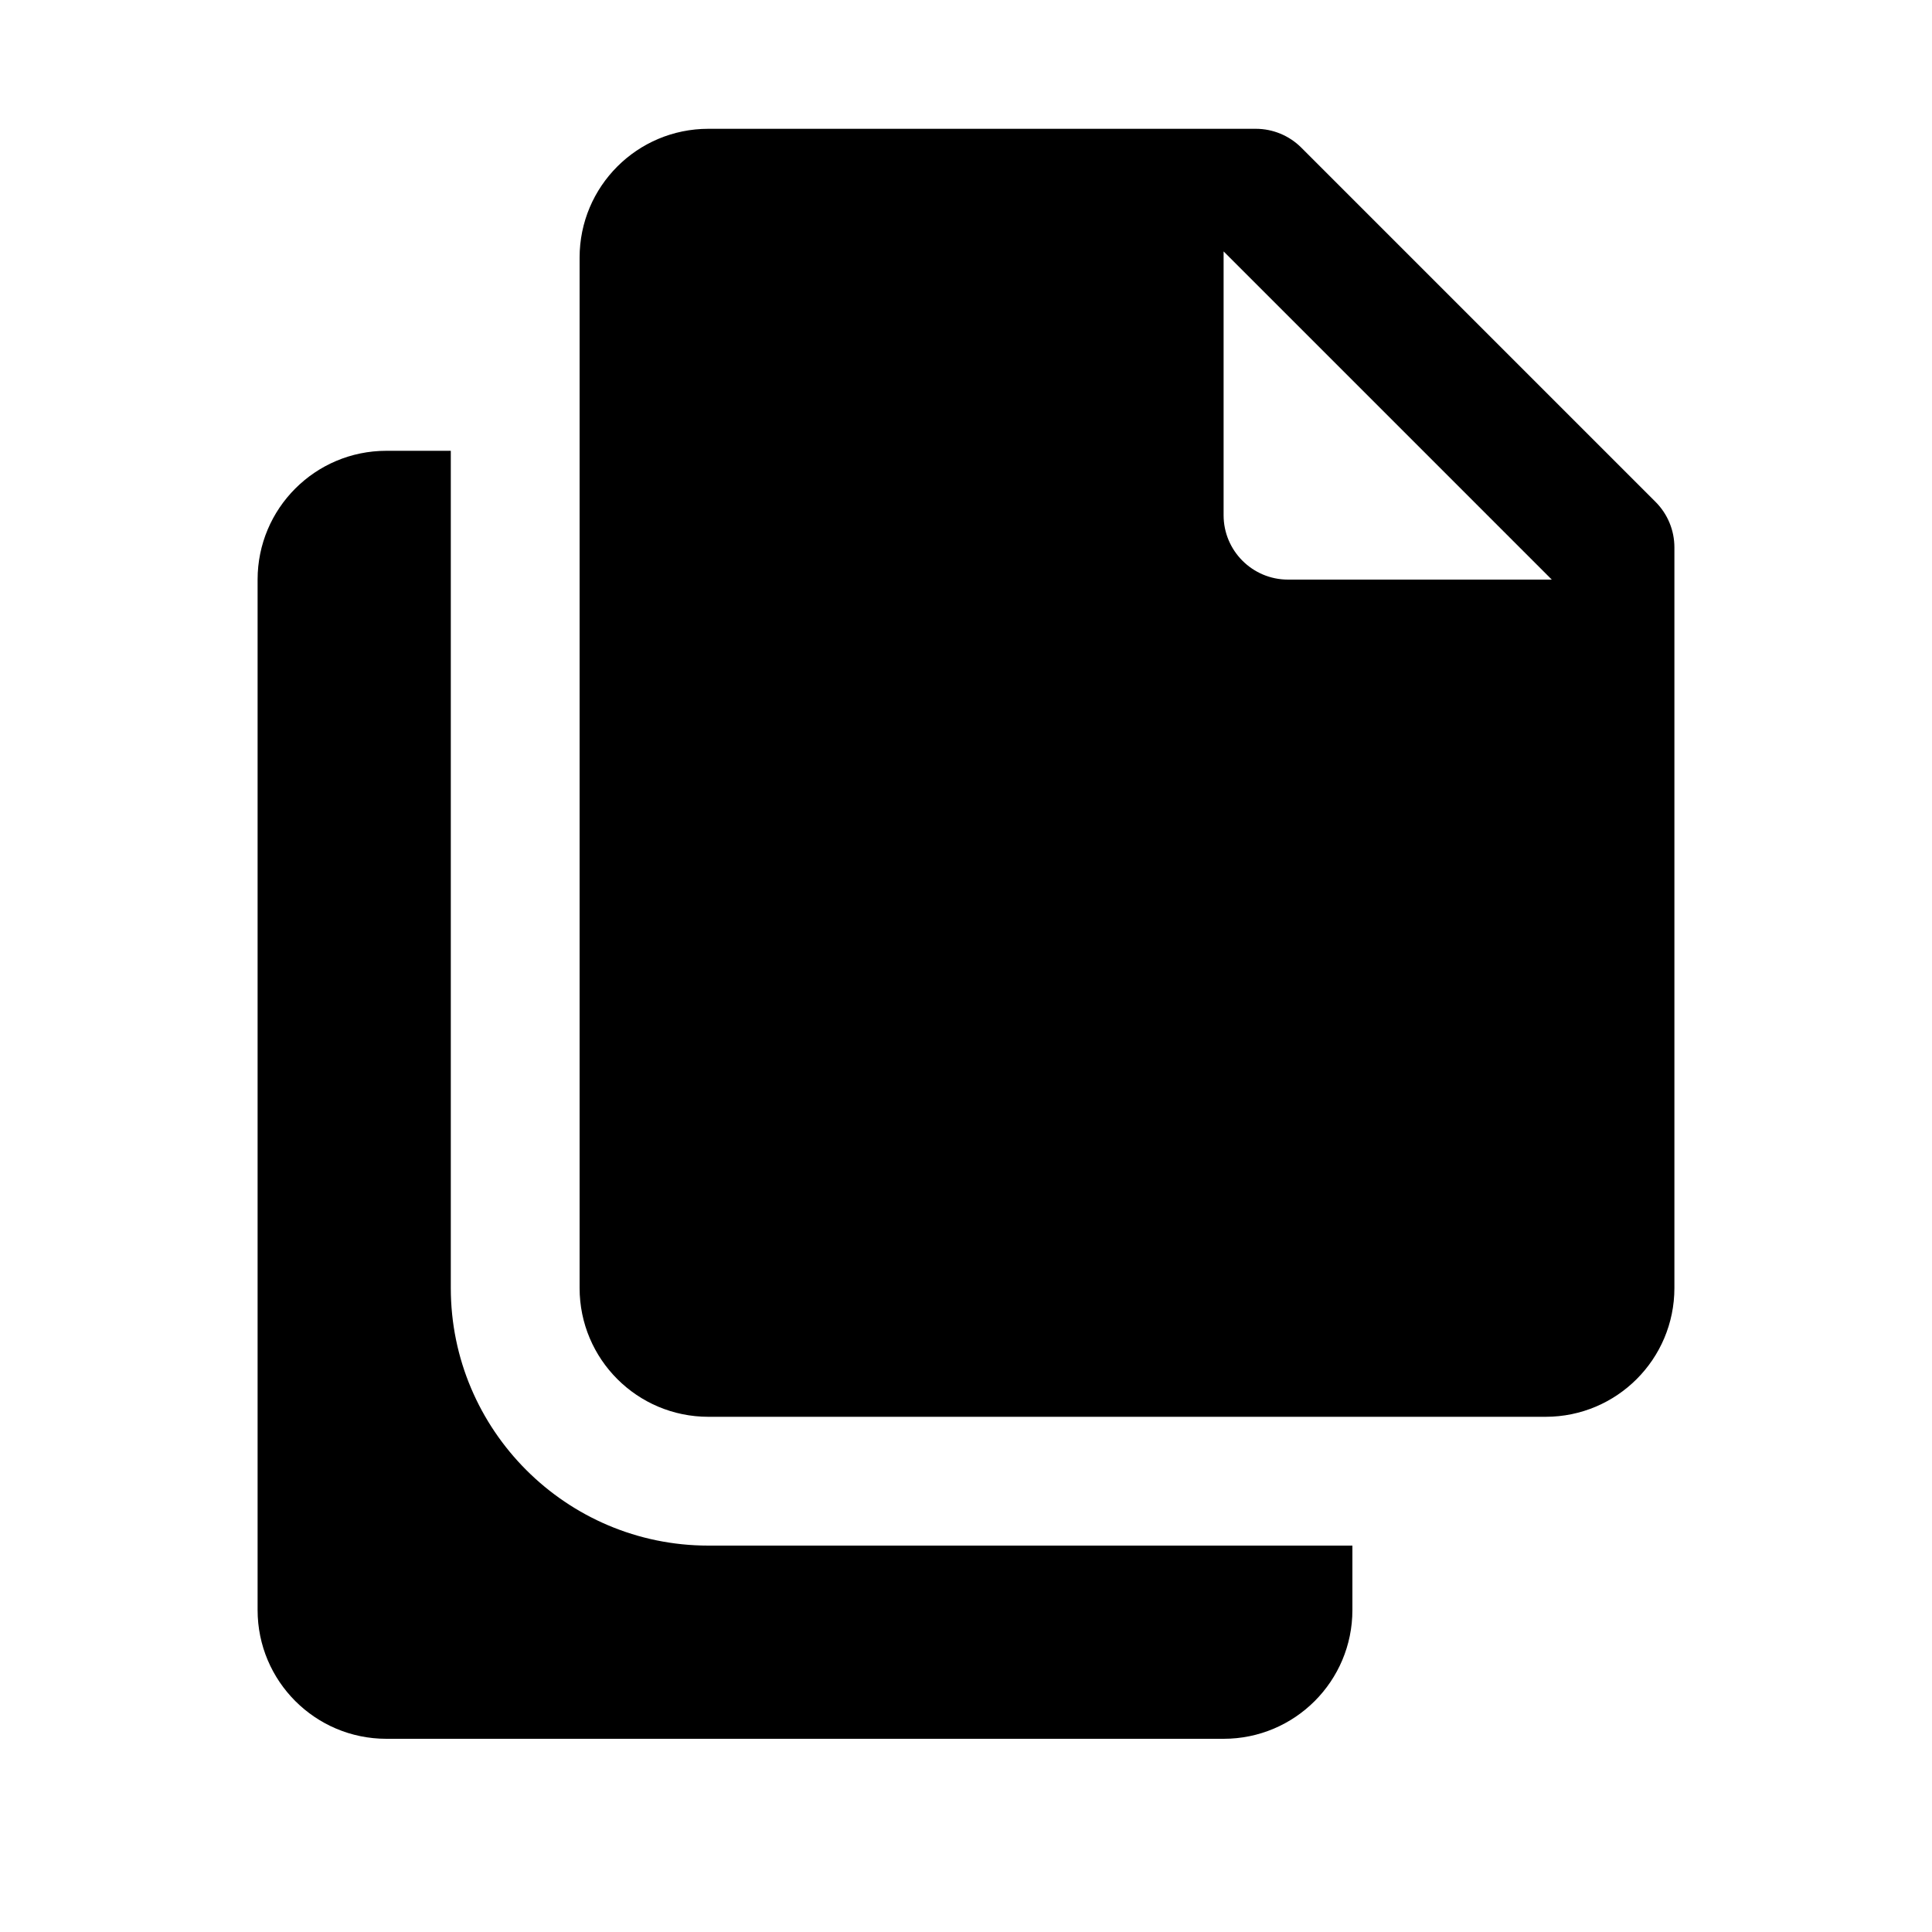
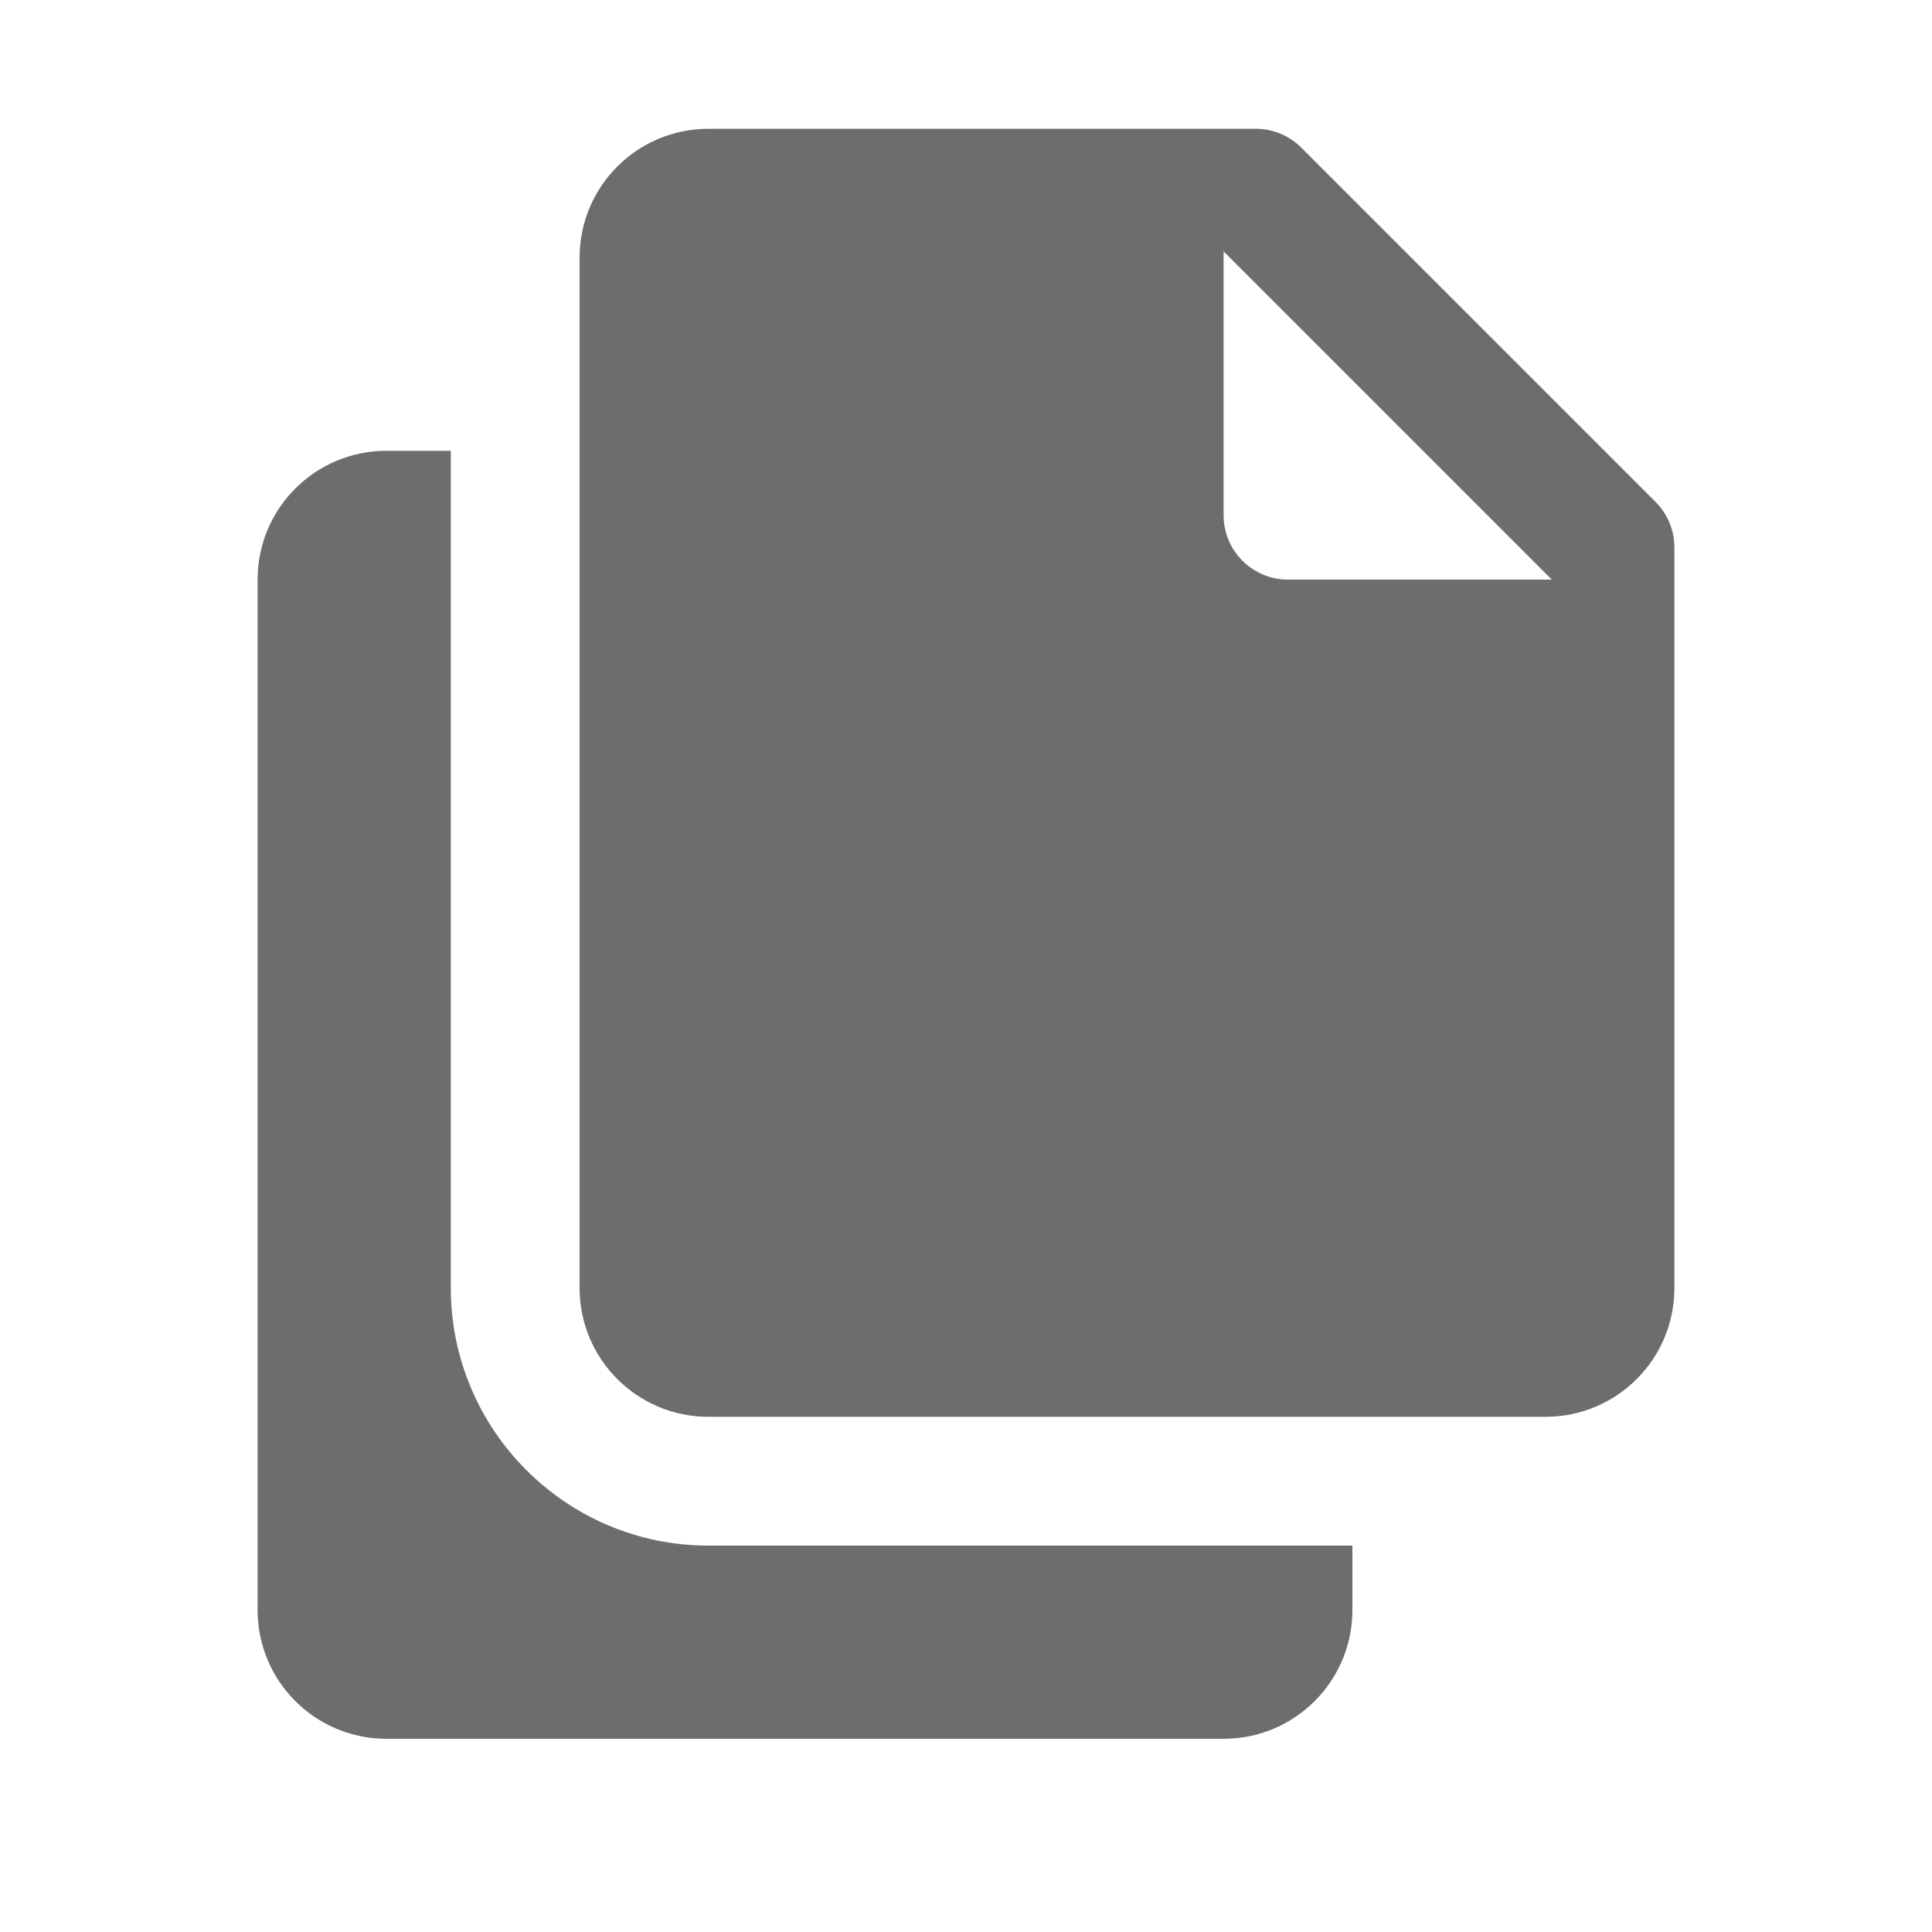
- <svg xmlns="http://www.w3.org/2000/svg" id="Layer_1" style="enable-background:new 0 0 30 30;" version="1.1" viewBox="0 0 30 30" xml:space="preserve">
-   <path d="M11,24c-2.206,0-4-1.794-4-4V7H6C4.895,7,4,7.895,4,9v16c0,1.105,0.895,2,2,2h13c1.105,0,2-0.895,2-2v-1H11z" />
-   <path d="M25.707,7.793l-5.5-5.5C20.019,2.105,19.765,2,19.5,2H11C9.895,2,9,2.895,9,4v16c0,1.105,0.895,2,2,2h13  c1.105,0,2-0.895,2-2V8.5C26,8.235,25.895,7.981,25.707,7.793z M20,9c-0.552,0-1-0.448-1-1V3.904L24.096,9H20z" />
+ <svg xmlns="http://www.w3.org/2000/svg" width="30" height="30">
+   <g>
+     <rect fill="none" id="canvas_background" height="402" width="582" y="-1" x="-1" />
+   </g>
+   <g>
+     <path fill="#6d6d6d" id="svg_1" d="m11,24c-2.206,0 -4,-1.794 -4,-4l0,-13l-1,0c-1.105,0 -2,0.895 -2,2l0,16c0,1.105 0.895,2 2,2l13,0c1.105,0 2,-0.895 2,-2l0,-1l-10,0z" />
+     <path fill="#6d6d6d" id="svg_2" d="m25.707,7.793l-5.5,-5.5c-0.188,-0.188 -0.442,-0.293 -0.707,-0.293l-8.5,0c-1.105,0 -2,0.895 -2,2l0,16c0,1.105 0.895,2 2,2l13,0c1.105,0 2,-0.895 2,-2l0,-11.5c0,-0.265 -0.105,-0.519 -0.293,-0.707zm-5.707,1.207c-0.552,0 -1,-0.448 -1,-1l0,-4.096l5.096,5.096l-4.096,0z" />
+   </g>
</svg>
